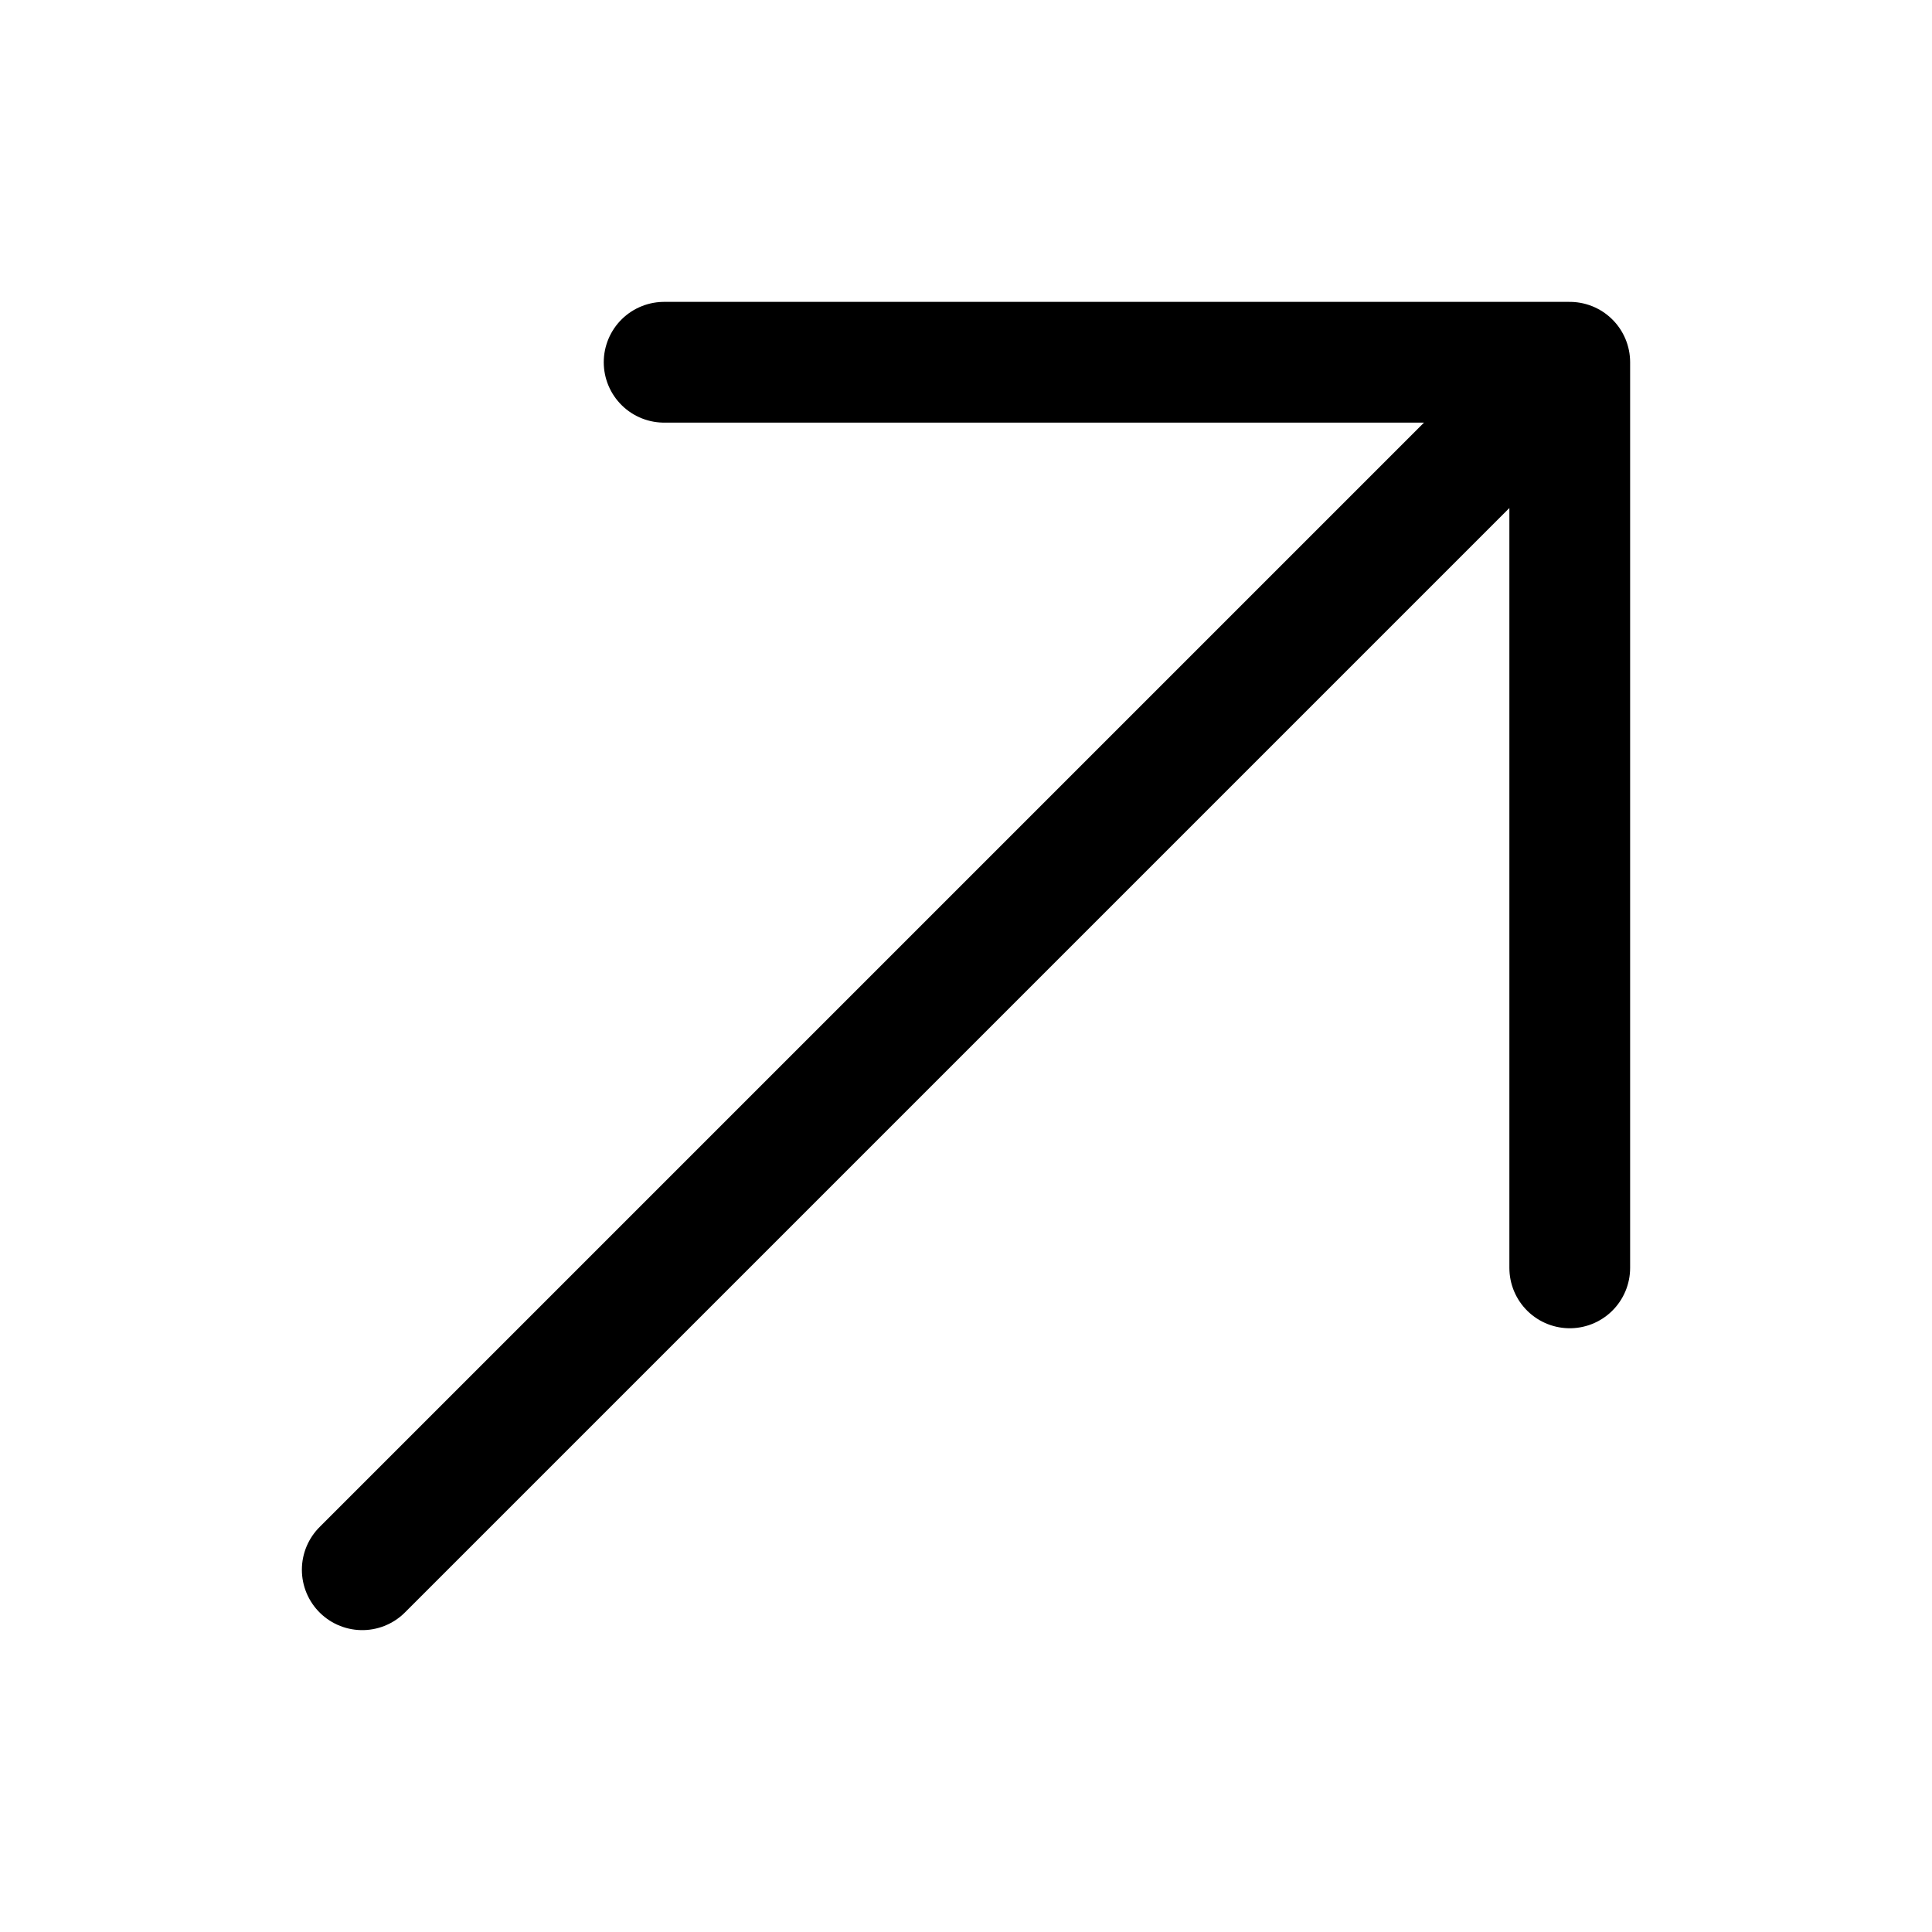
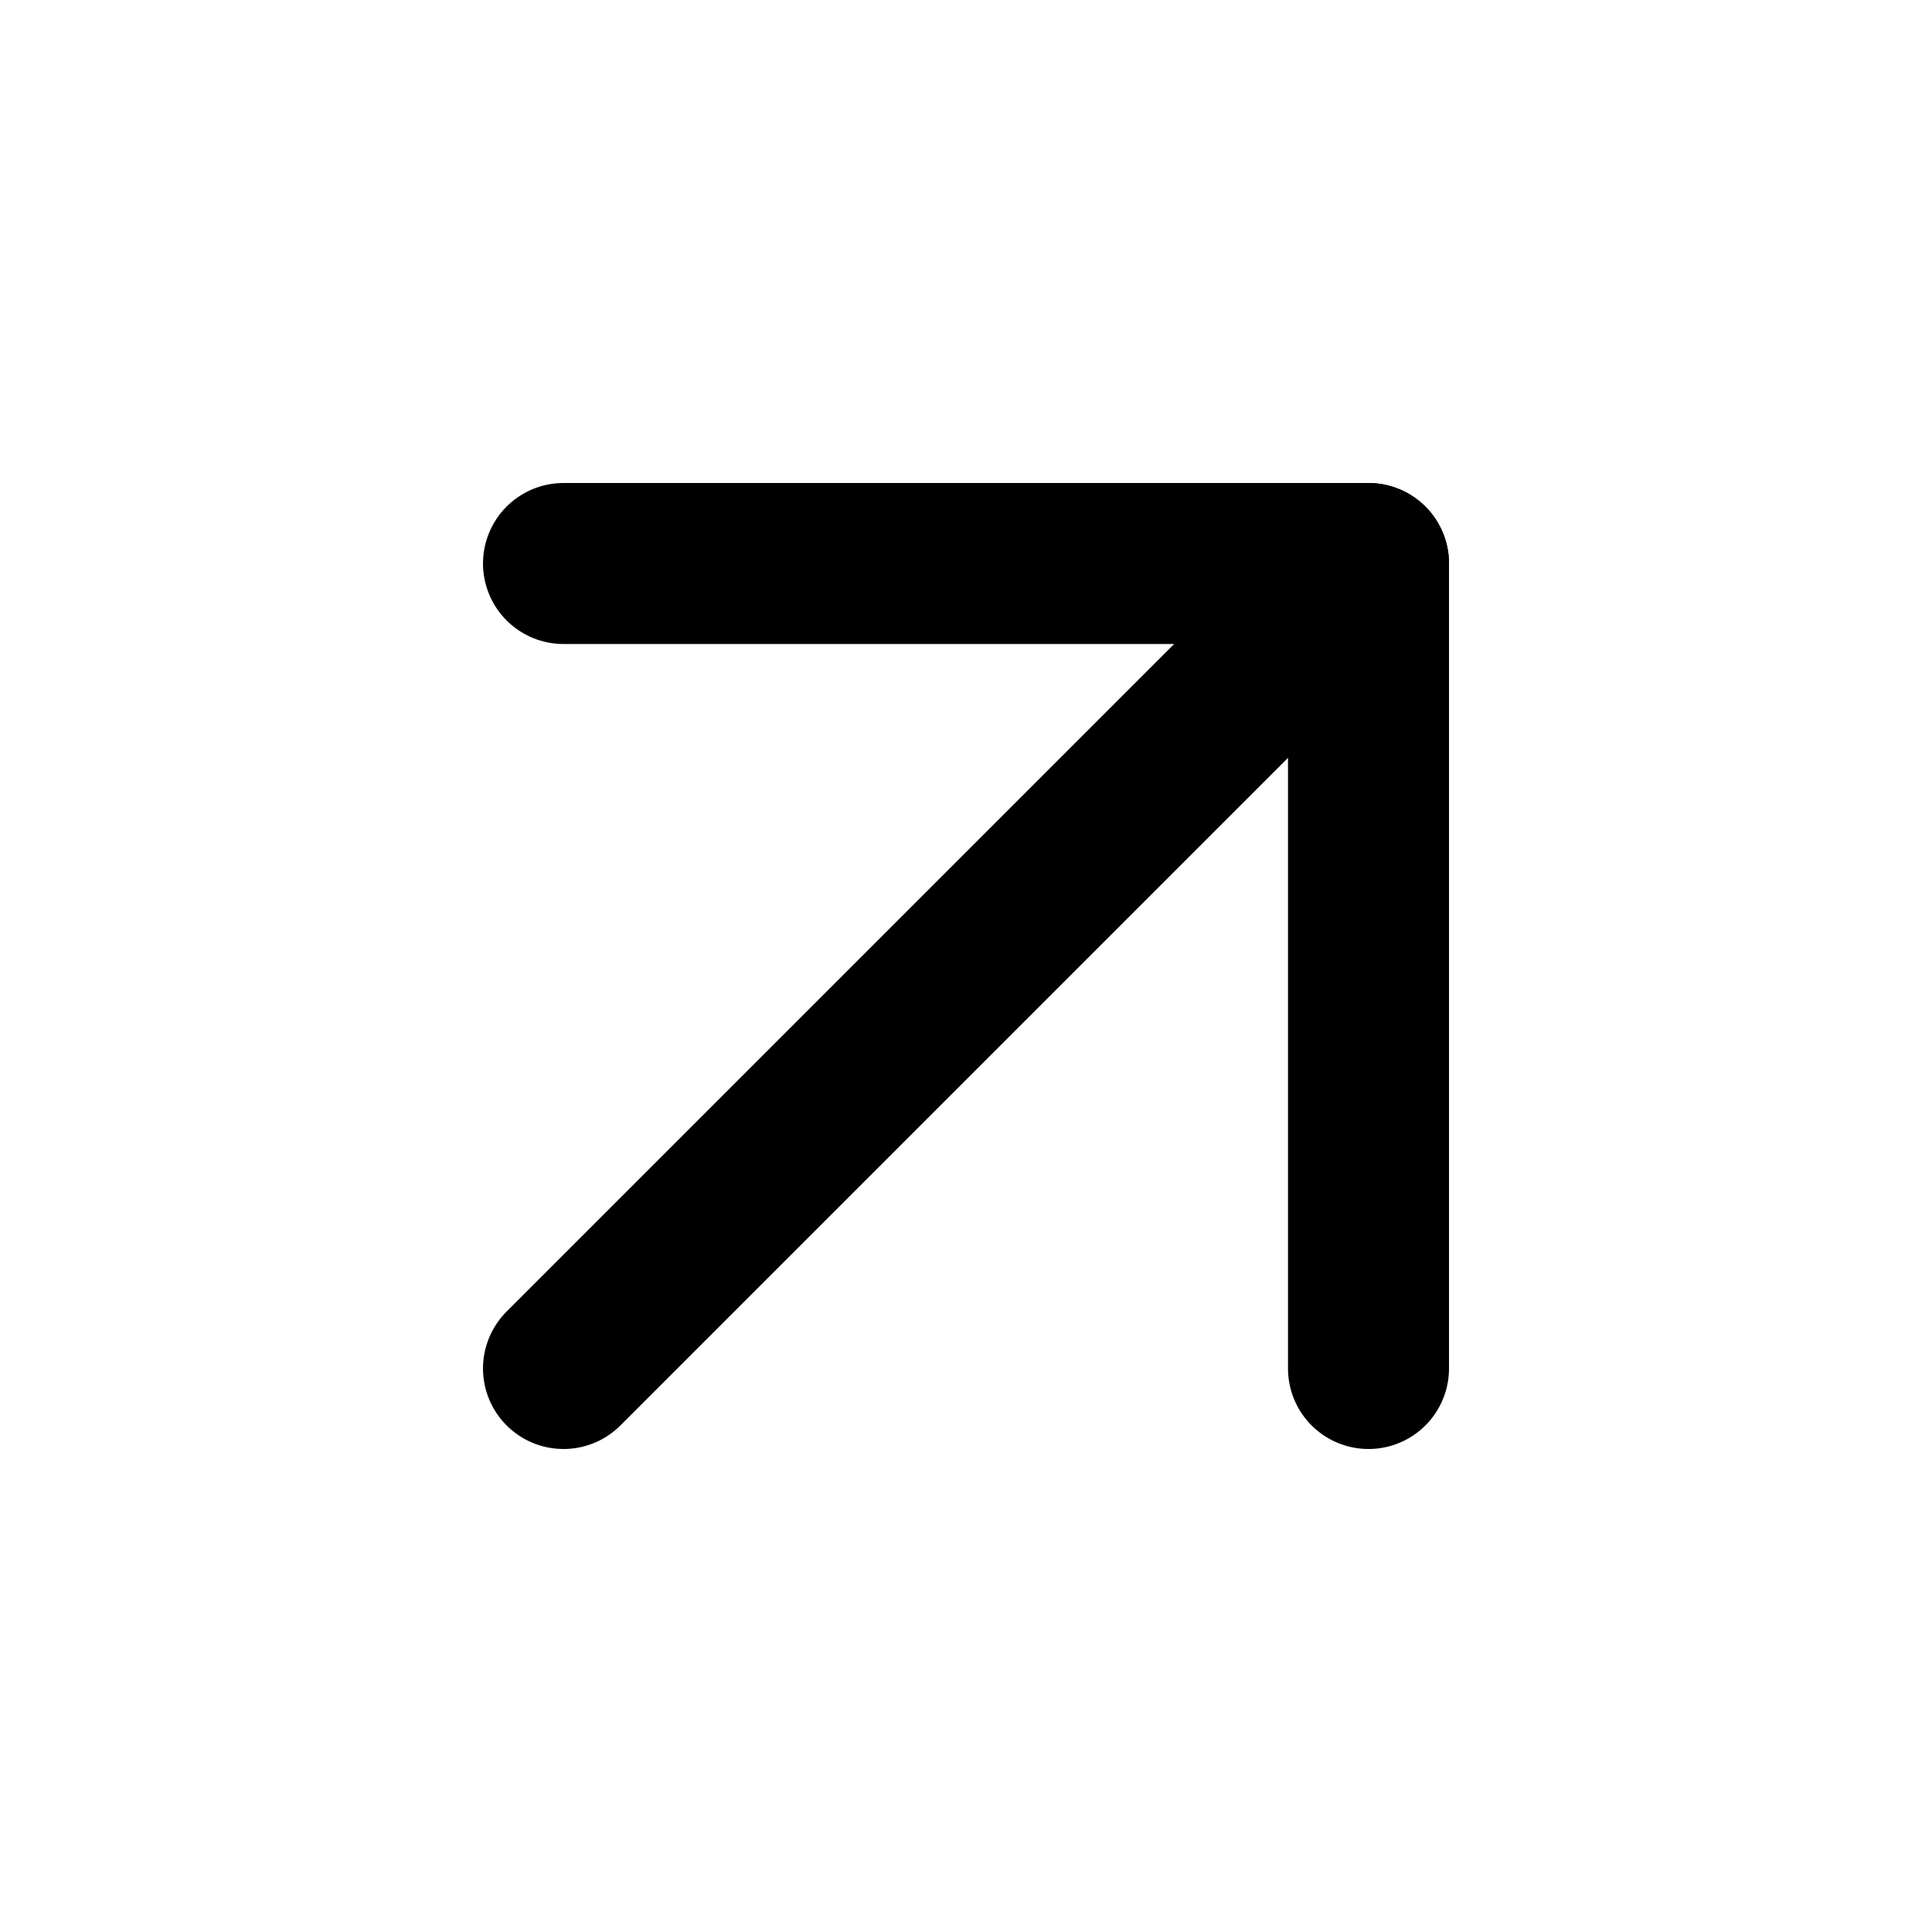
- <svg xmlns="http://www.w3.org/2000/svg" fill="none" viewBox="0 0 24 24" stroke-width="1.5" stroke="currentColor" class="size-6">
-   <path stroke-linecap="round" stroke-linejoin="round" d="m4.5 19.5 15-15m0 0H8.25m11.25 0v11.25" />
+ <svg xmlns="http://www.w3.org/2000/svg" width="24" height="24" viewBox="0 0 24 24" fill="none" stroke="currentColor" stroke-width="2" stroke-linecap="round" stroke-linejoin="round" class="feather feather-arrow-up-right">
+   <line x1="7" y1="17" x2="17" y2="7" />
+   <polyline points="7 7 17 7 17 17" />
</svg>
